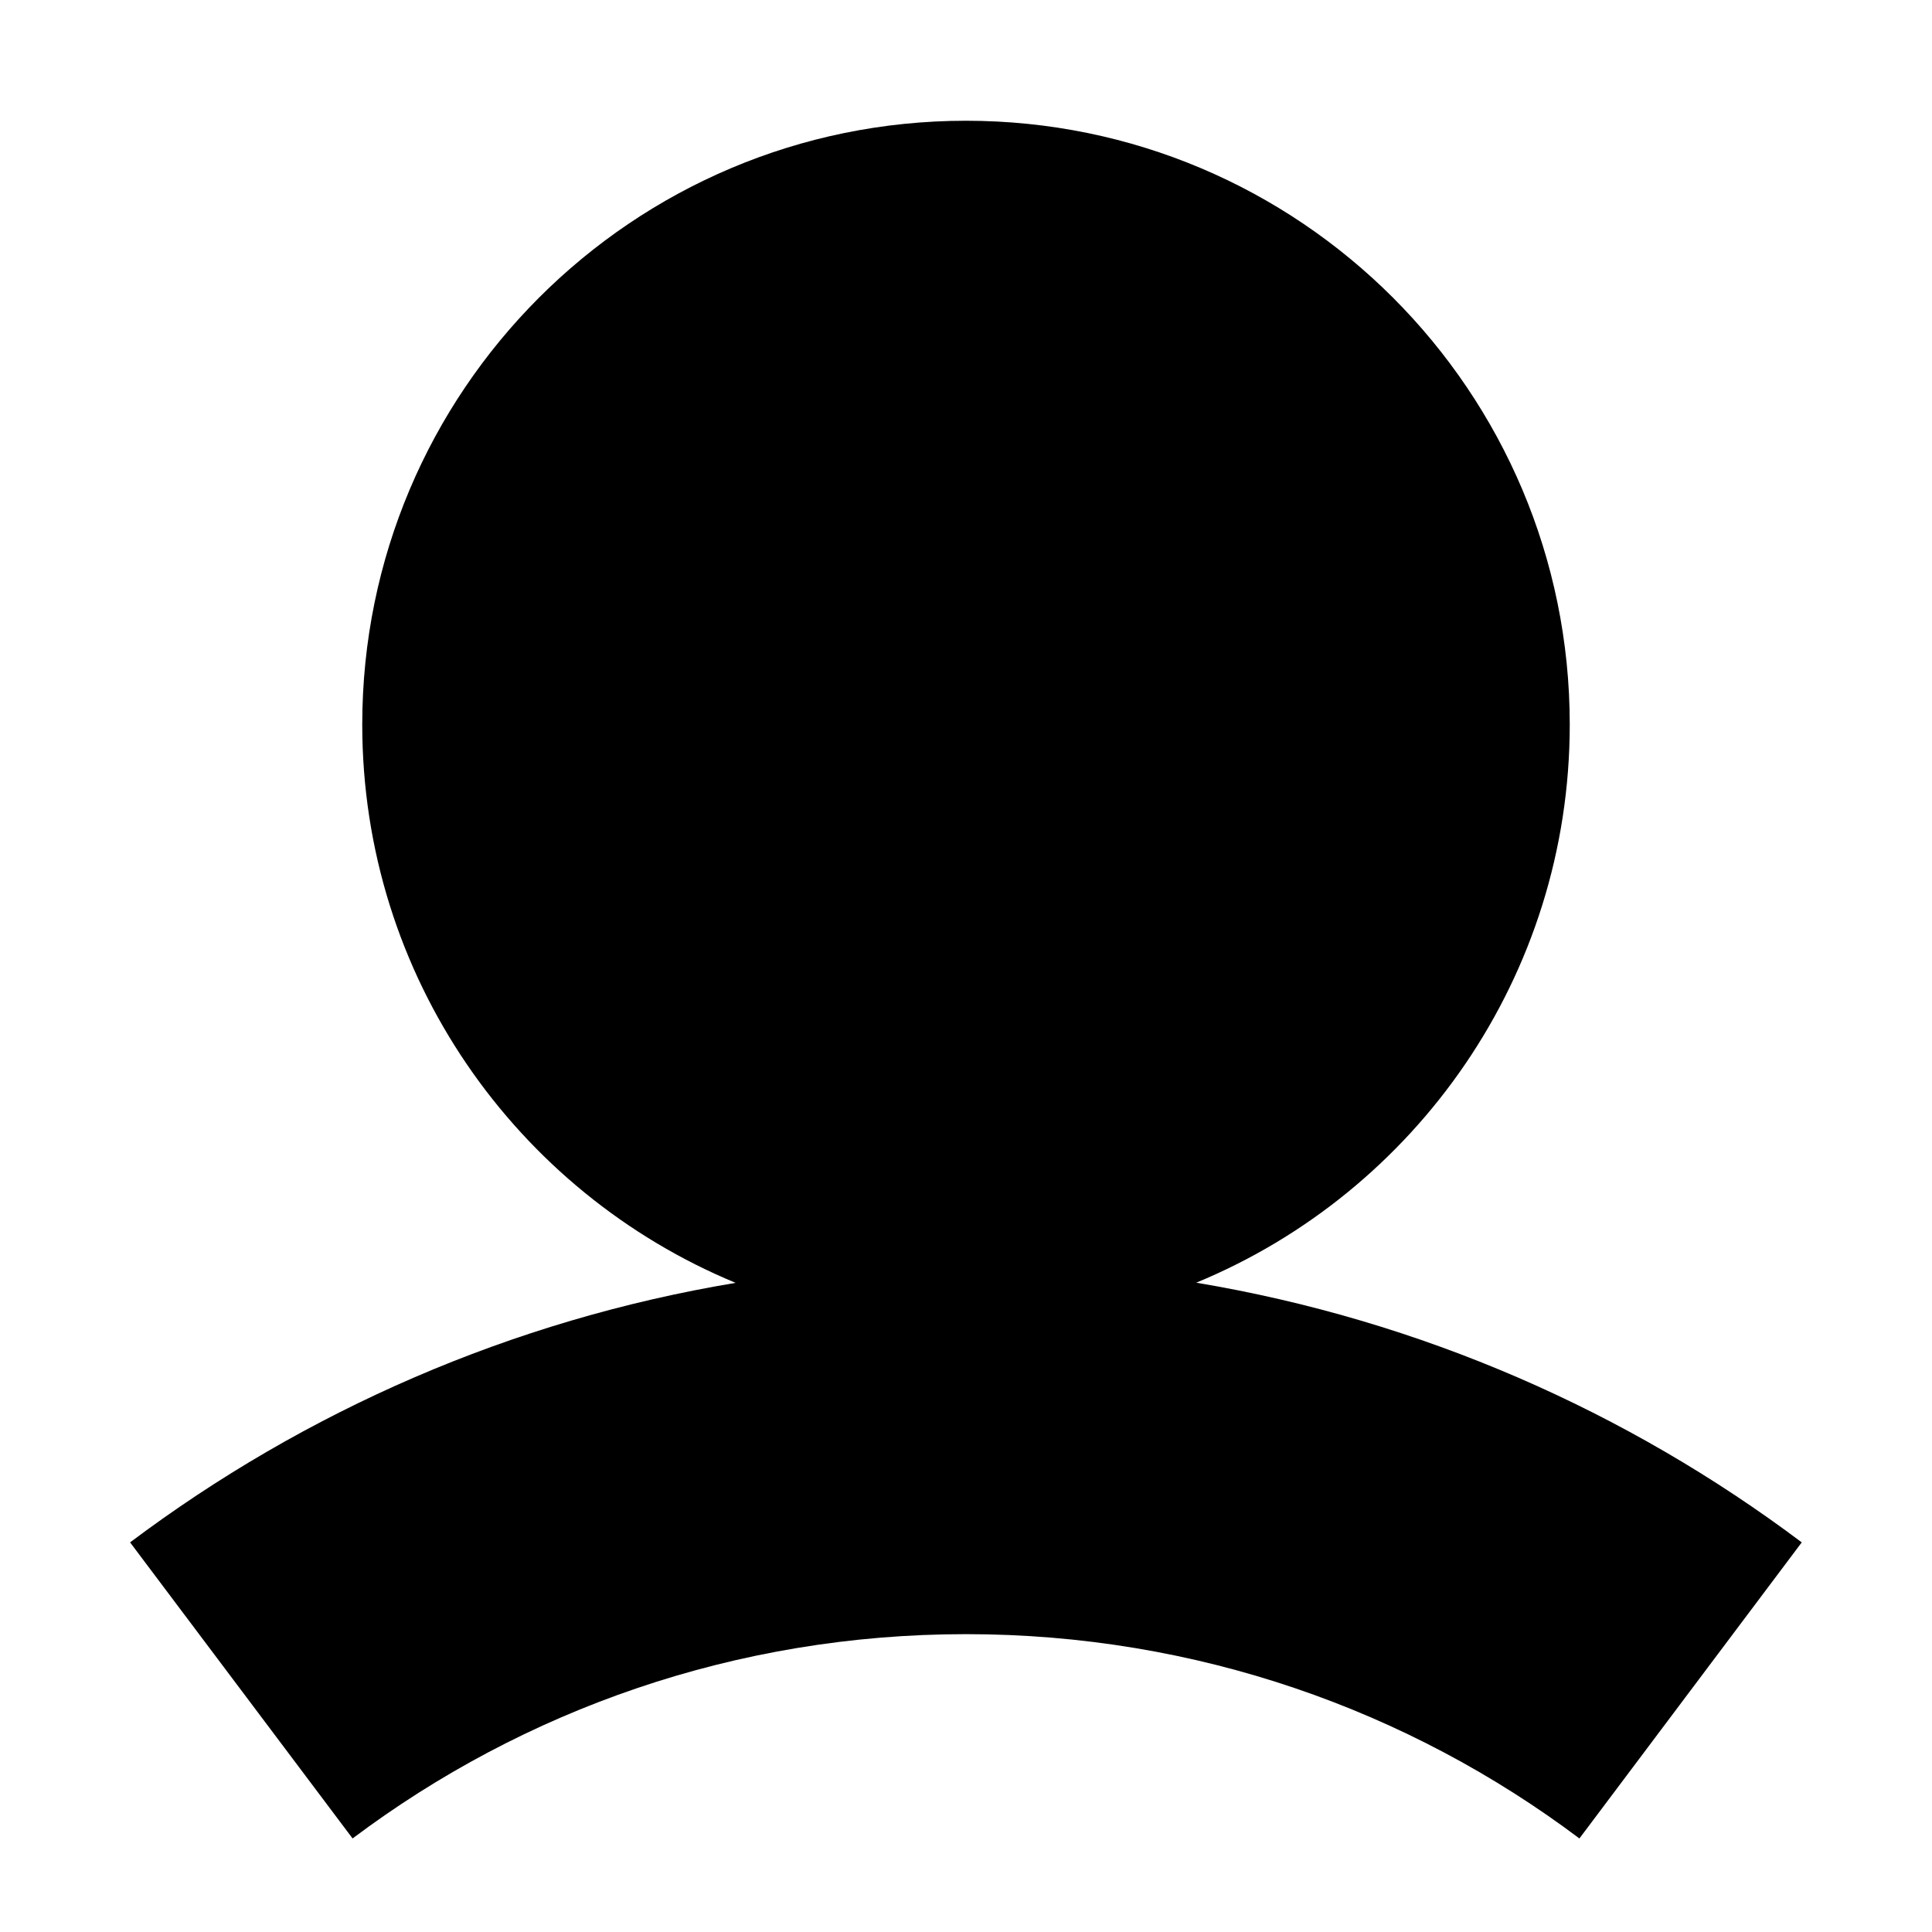
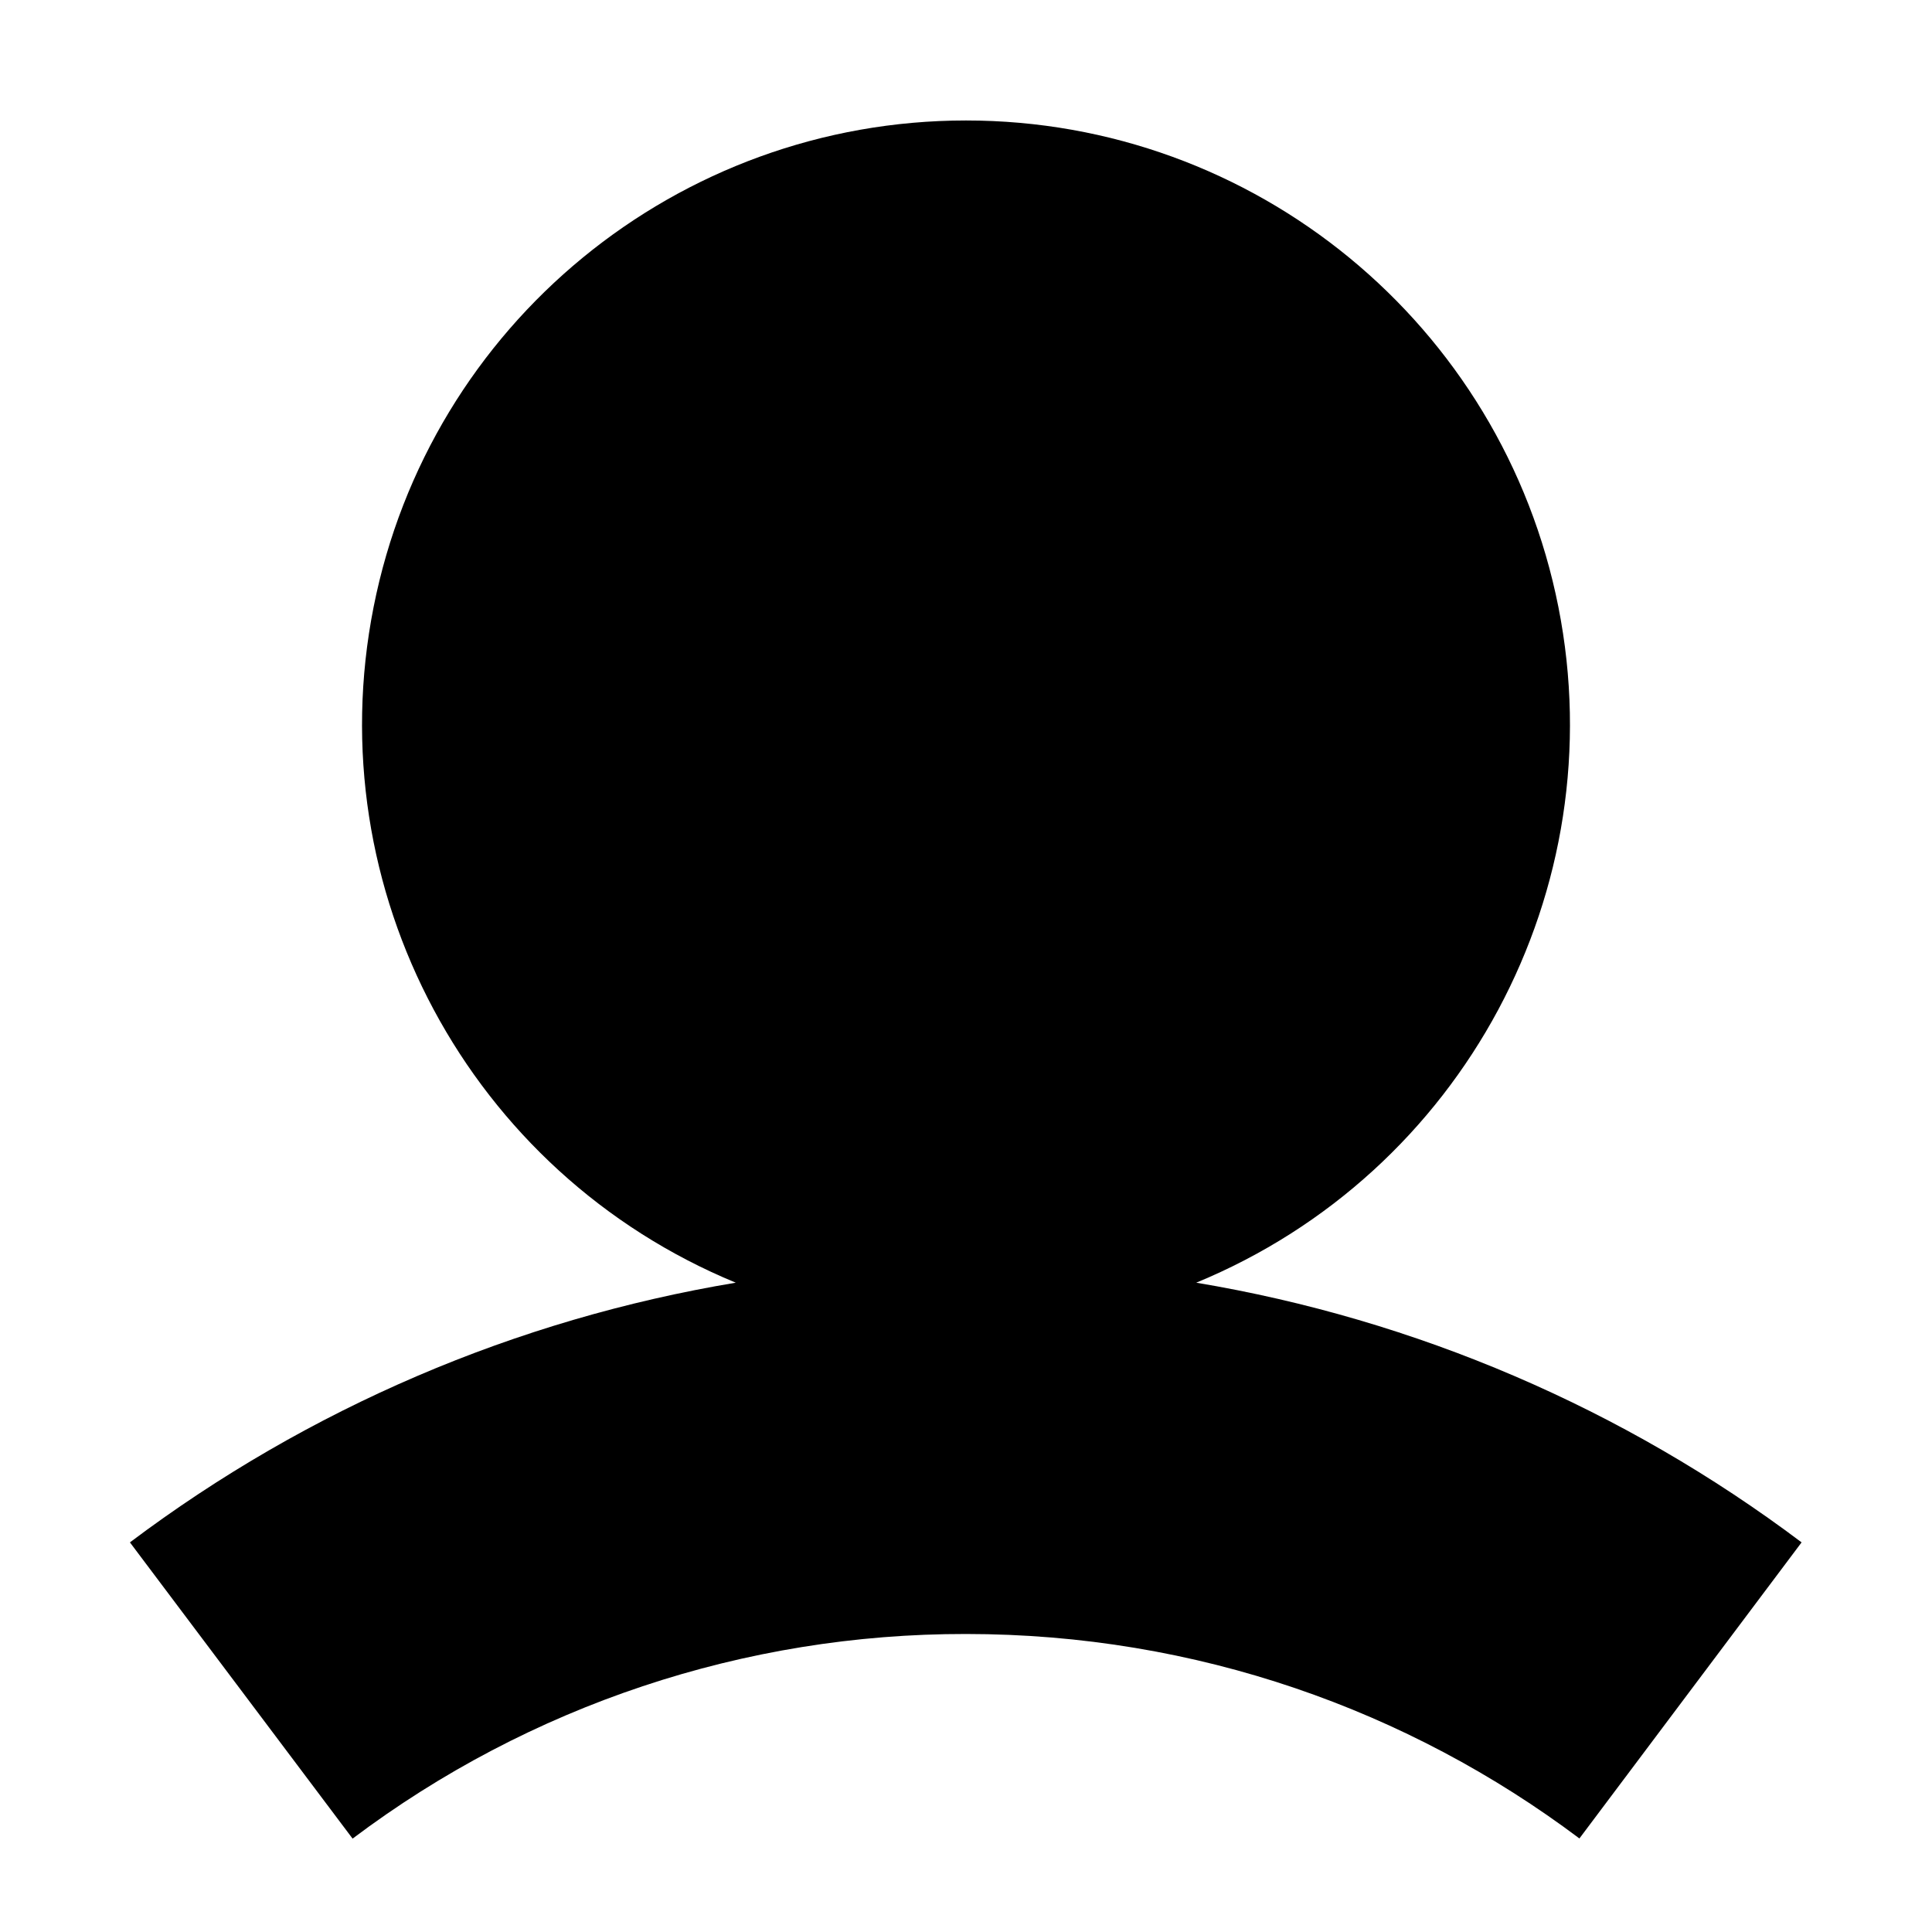
<svg xmlns="http://www.w3.org/2000/svg" width="12" height="12" viewBox="0 0 12 12" fill="none">
-   <path fill-rule="evenodd" clip-rule="evenodd" d="M7.43 7.967C8.792 7.405 9.75 6.064 9.75 4.5C9.75 2.429 8.071 0.75 6 0.75C3.929 0.75 2.25 2.429 2.25 4.5C2.25 6.065 3.208 7.405 4.569 7.968C3.175 8.2 1.892 8.766 0.808 9.58L2.19 11.419C3.251 10.622 4.569 10.15 6 10.15C7.431 10.15 8.749 10.622 9.81 11.419L11.191 9.58C10.107 8.766 8.825 8.2 7.43 7.967Z" fill="black" />
+   <path fill-rule="evenodd" clip-rule="evenodd" d="M7.43 7.967a3.751 3.751 0 1 0-2.86 0A8.614 8.614 0 0 0 .807 9.58L2.19 11.42A6.317 6.317 0 0 1 6 10.149c1.431 0 2.749.473 3.81 1.27L11.19 9.58a8.614 8.614 0 0 0-3.76-1.613Z" fill="#000" />
</svg>
